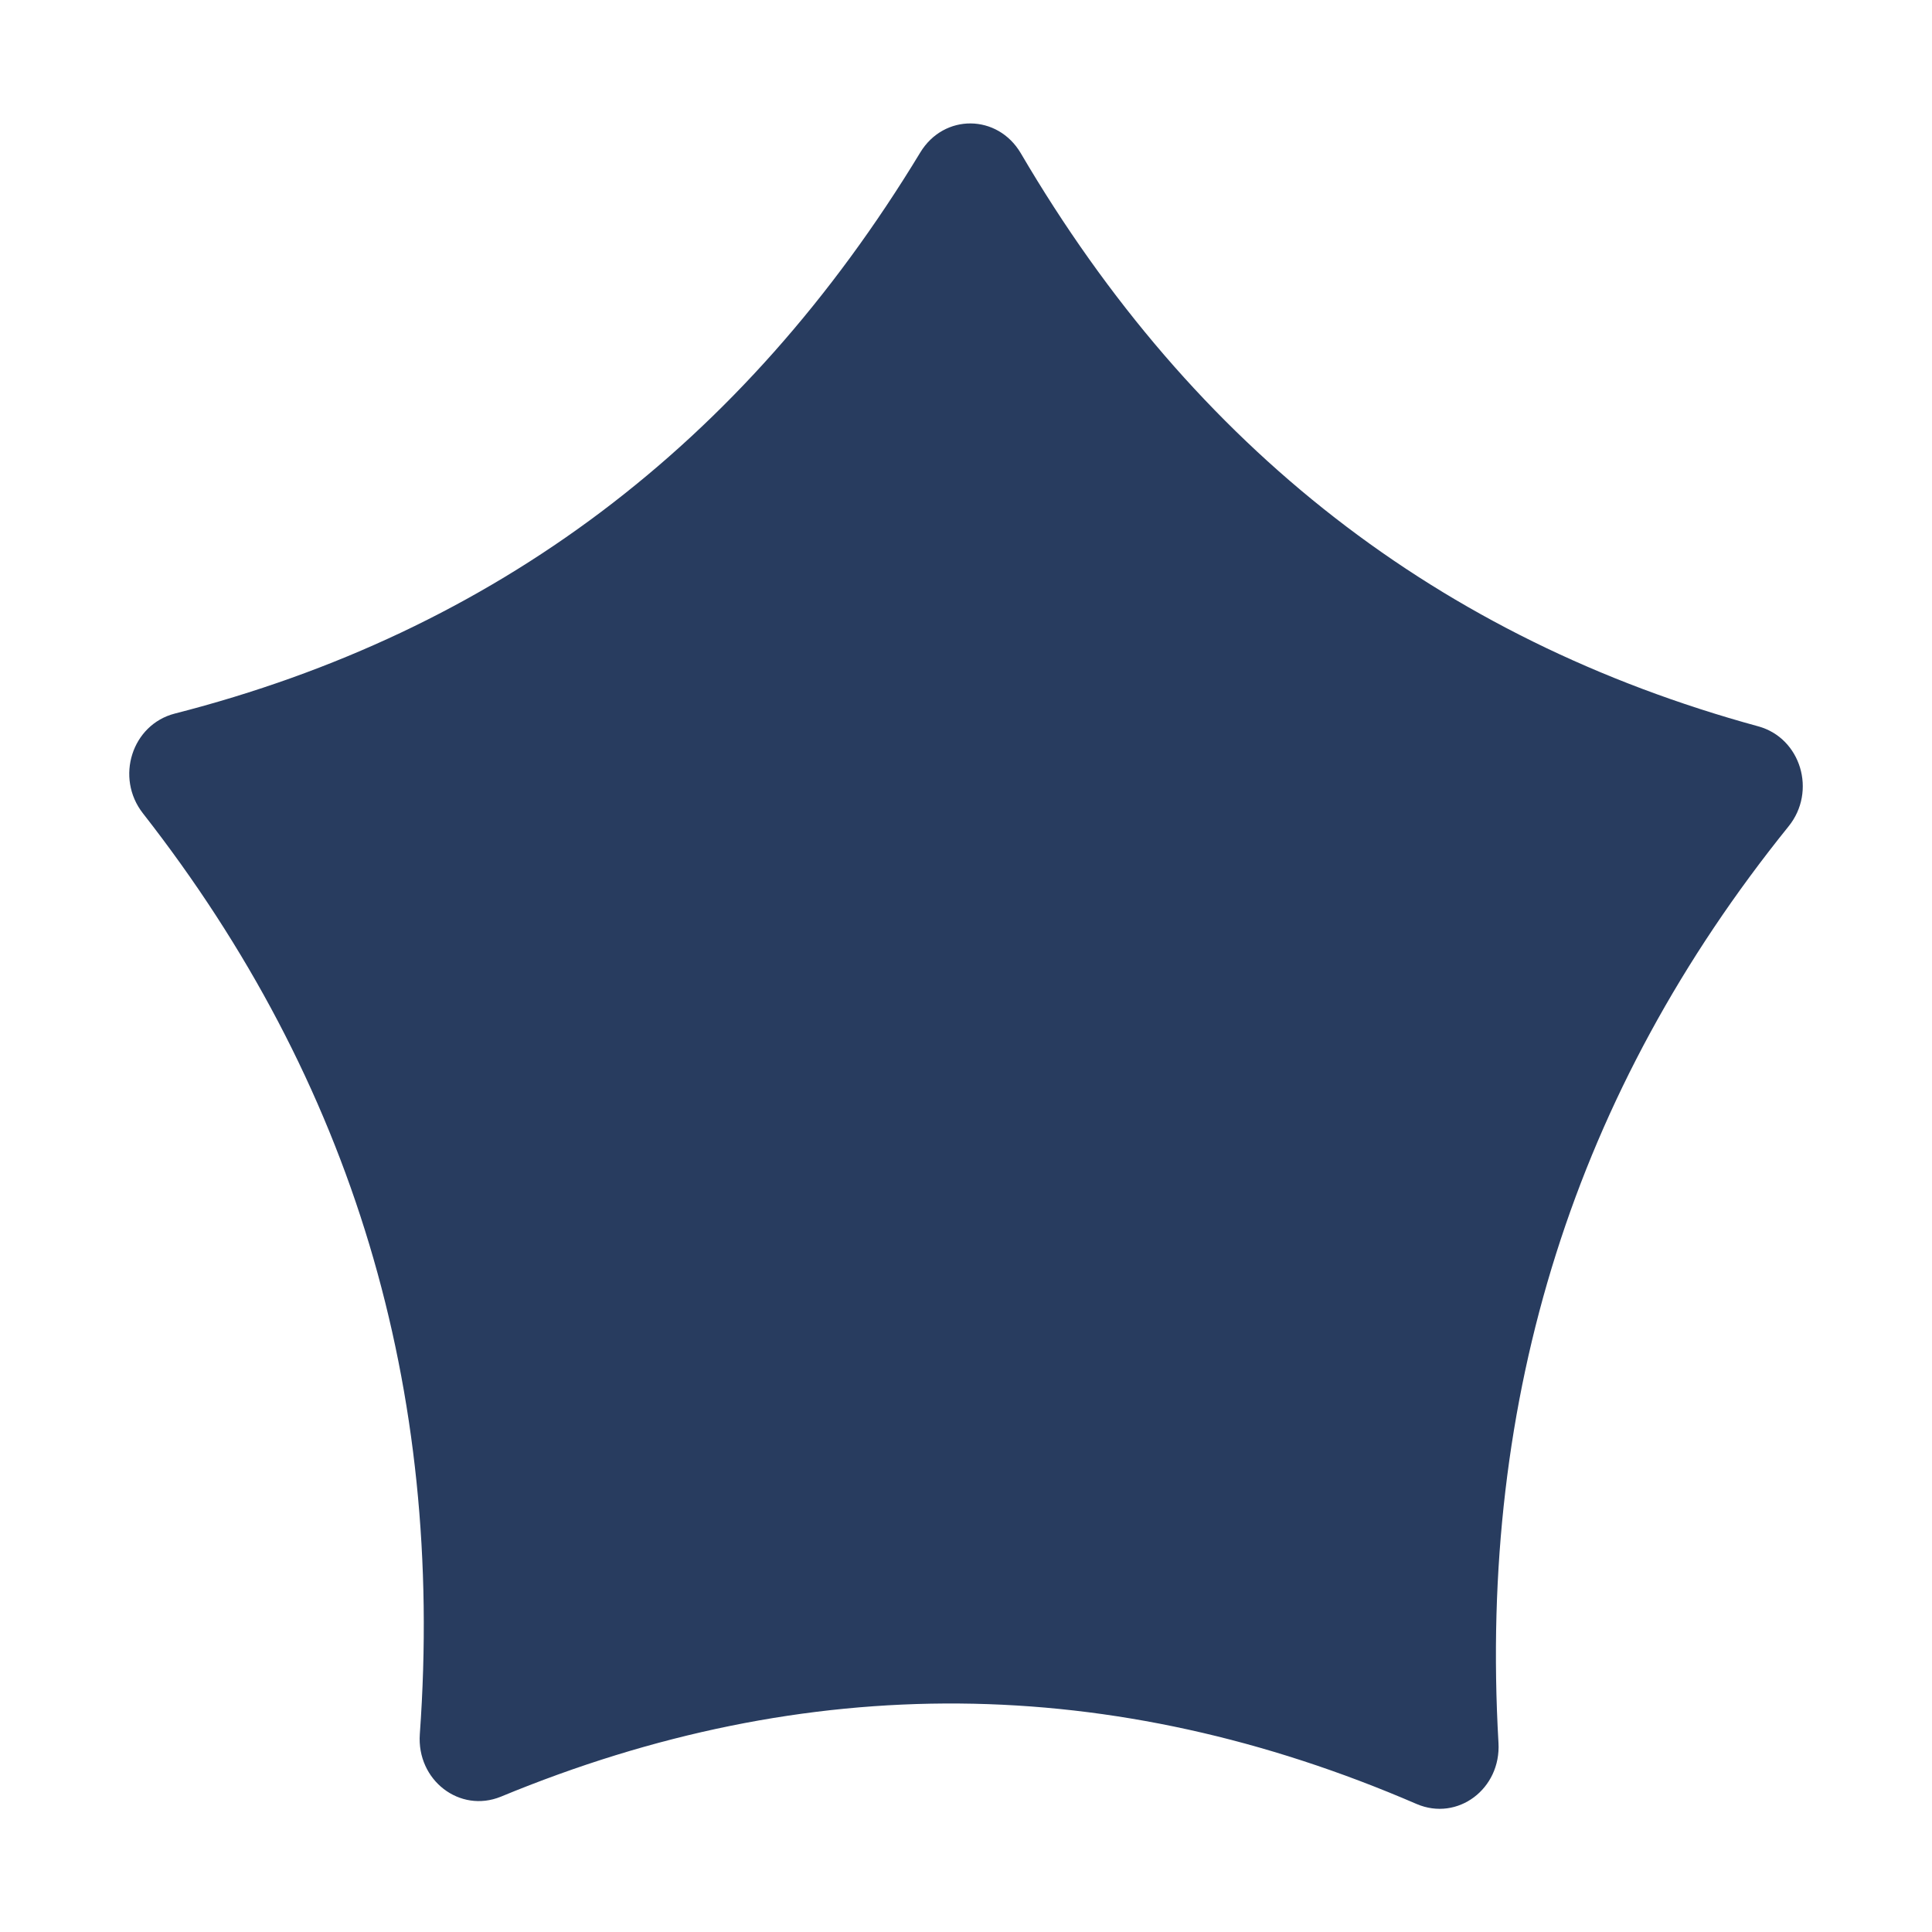
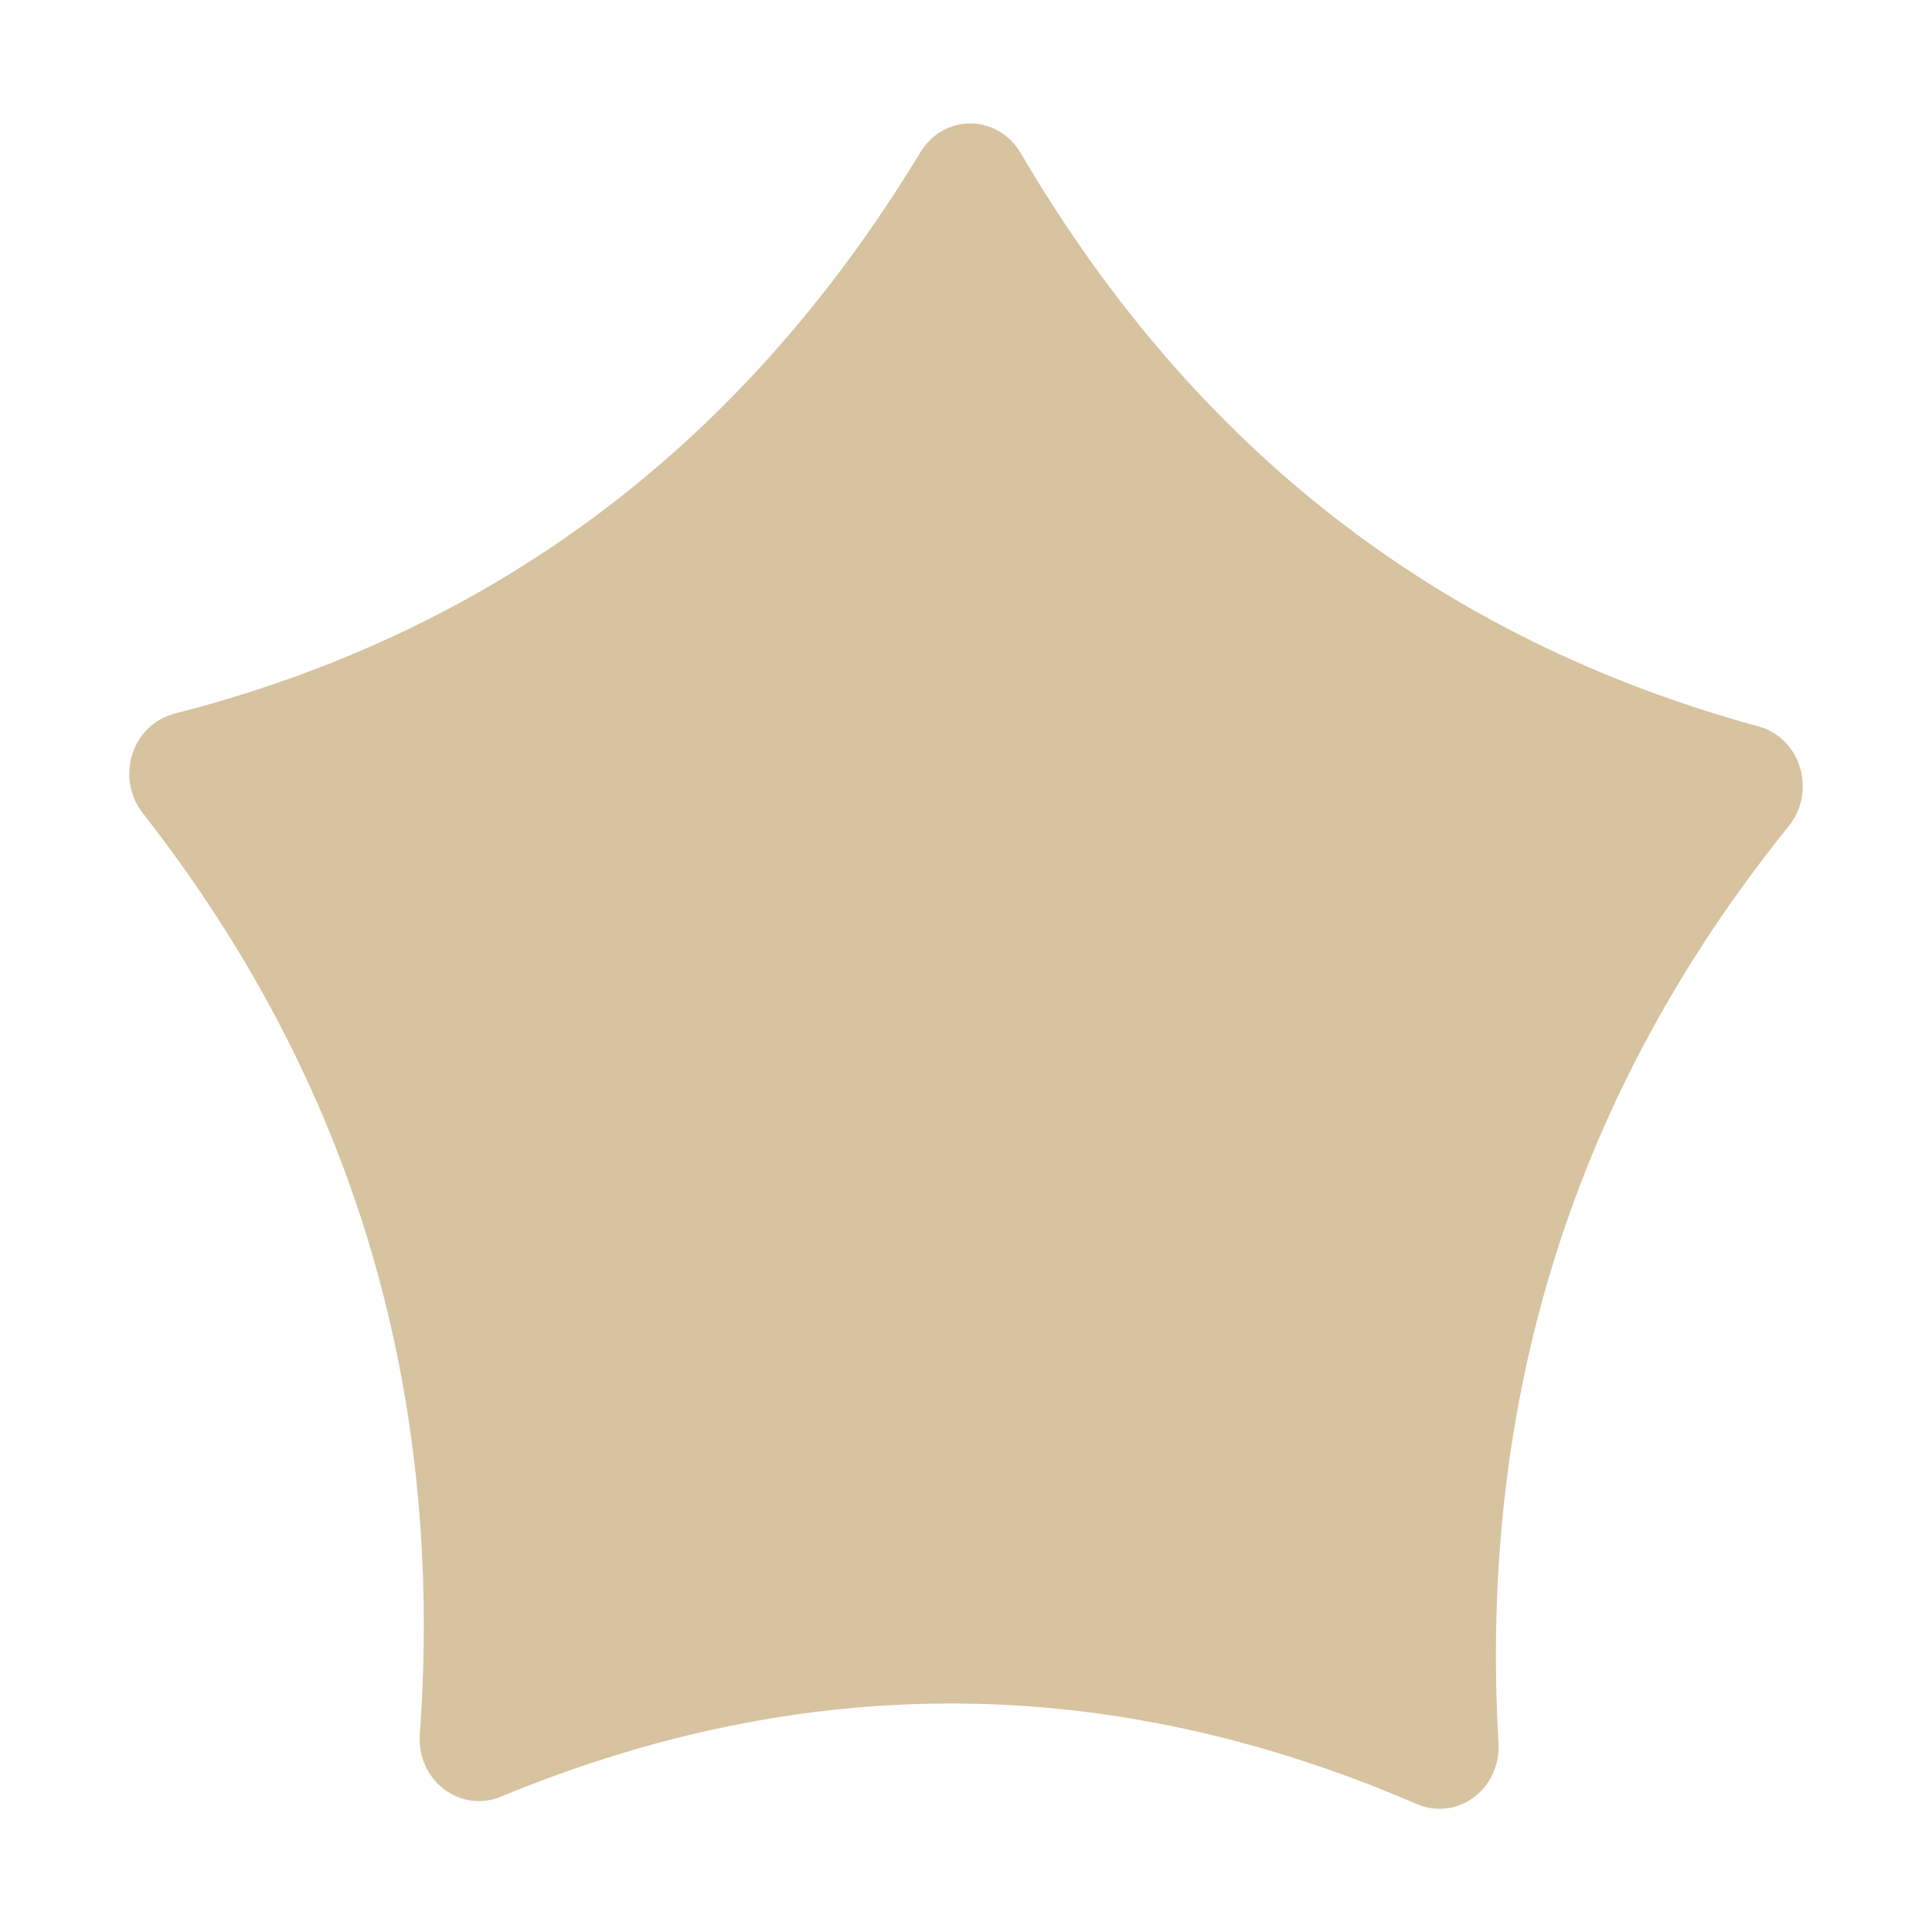
<svg xmlns="http://www.w3.org/2000/svg" t="1646969765524" class="icon" viewBox="0 0 1024 1024" version="1.1" p-id="6763" width="200" height="200">
-   <path d="M222.513 919.113C235.713 735.741 186.8 573.039 75.774 431.109c-14.838-18.931-5.833-47.071 16.884-52.904C262.216 334.818 393.913 235.662 487.748 80.839c12.586-20.773 41.034-20.466 53.313 0.409 91.686 156.358 221.95 257.561 390.792 303.711 22.615 6.14 31.21 34.485 16.066 53.108-113.073 140.19-164.237 302.073-153.697 485.65 1.433 24.456-21.694 41.75-43.387 32.438-161.27-69.686-323.153-71.016-485.343-3.888C243.695 961.17 220.773 943.57 222.513 919.113z" p-id="6764" fill="#283c5f" />
+   <path d="M222.513 919.113C235.713 735.741 186.8 573.039 75.774 431.109c-14.838-18.931-5.833-47.071 16.884-52.904C262.216 334.818 393.913 235.662 487.748 80.839c12.586-20.773 41.034-20.466 53.313 0.409 91.686 156.358 221.95 257.561 390.792 303.711 22.615 6.14 31.21 34.485 16.066 53.108-113.073 140.19-164.237 302.073-153.697 485.65 1.433 24.456-21.694 41.75-43.387 32.438-161.27-69.686-323.153-71.016-485.343-3.888C243.695 961.17 220.773 943.57 222.513 919.113z" p-id="6764" fill="#d7c3a0" />
</svg>
